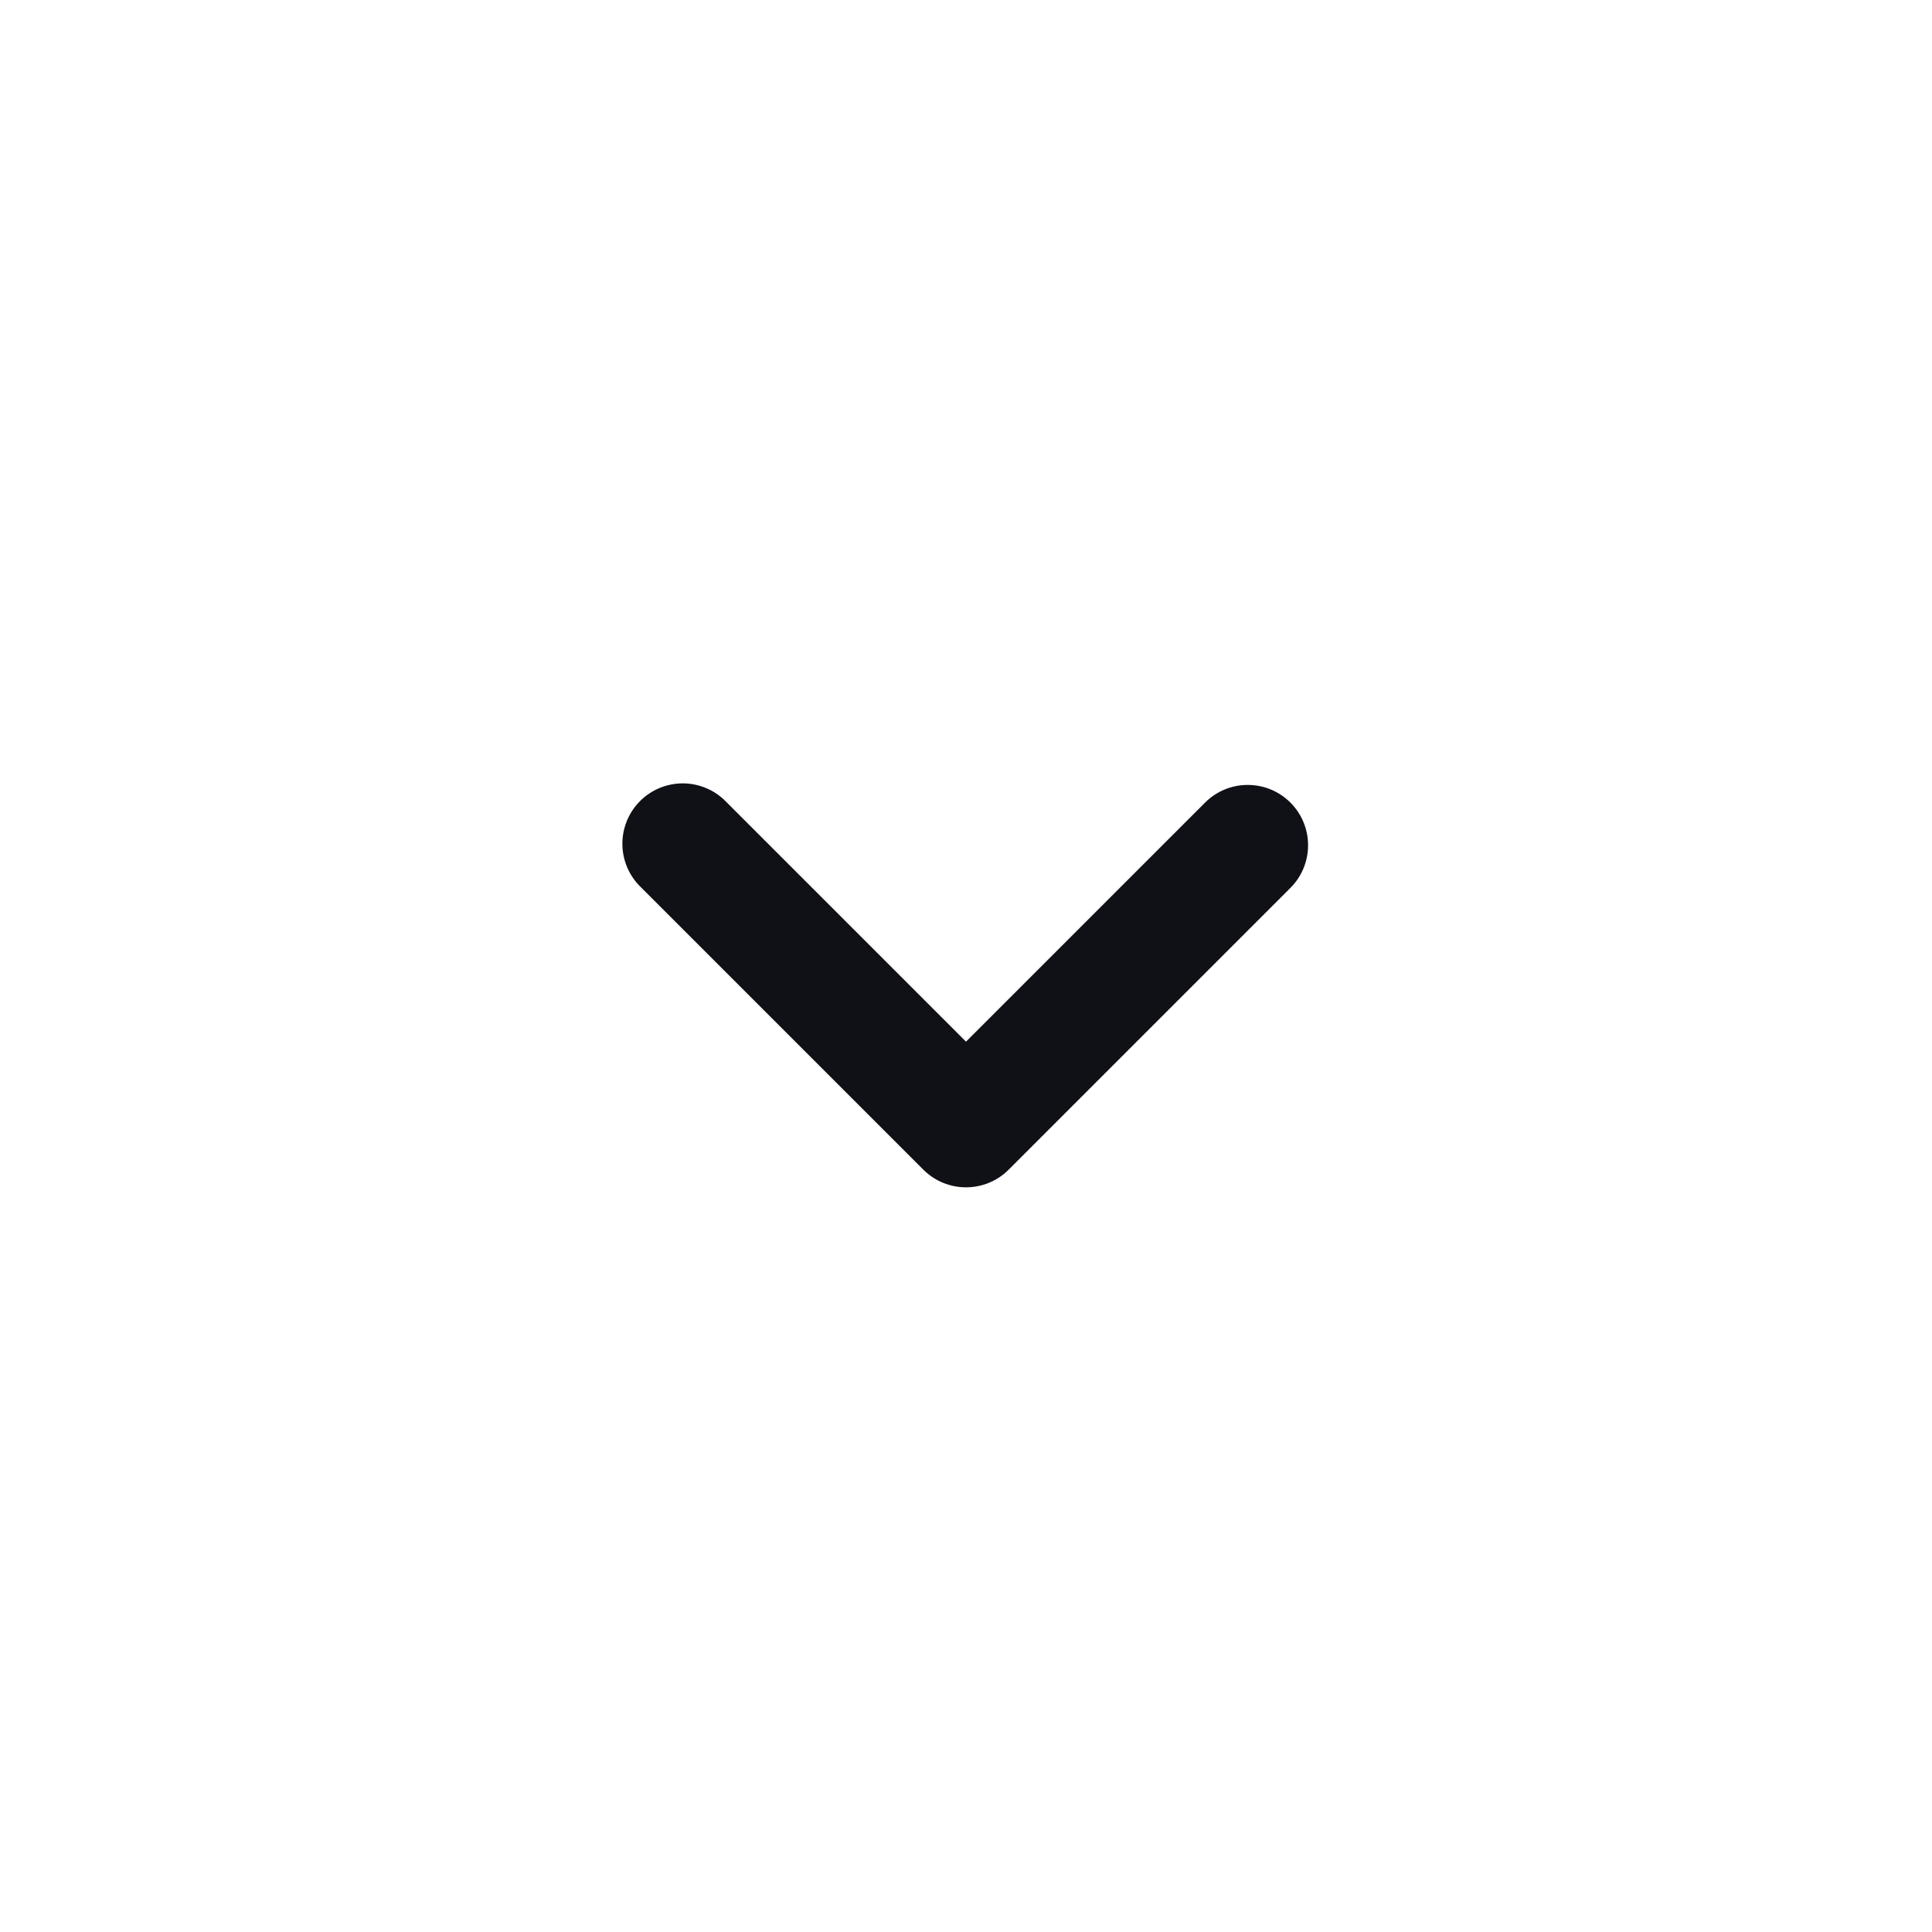
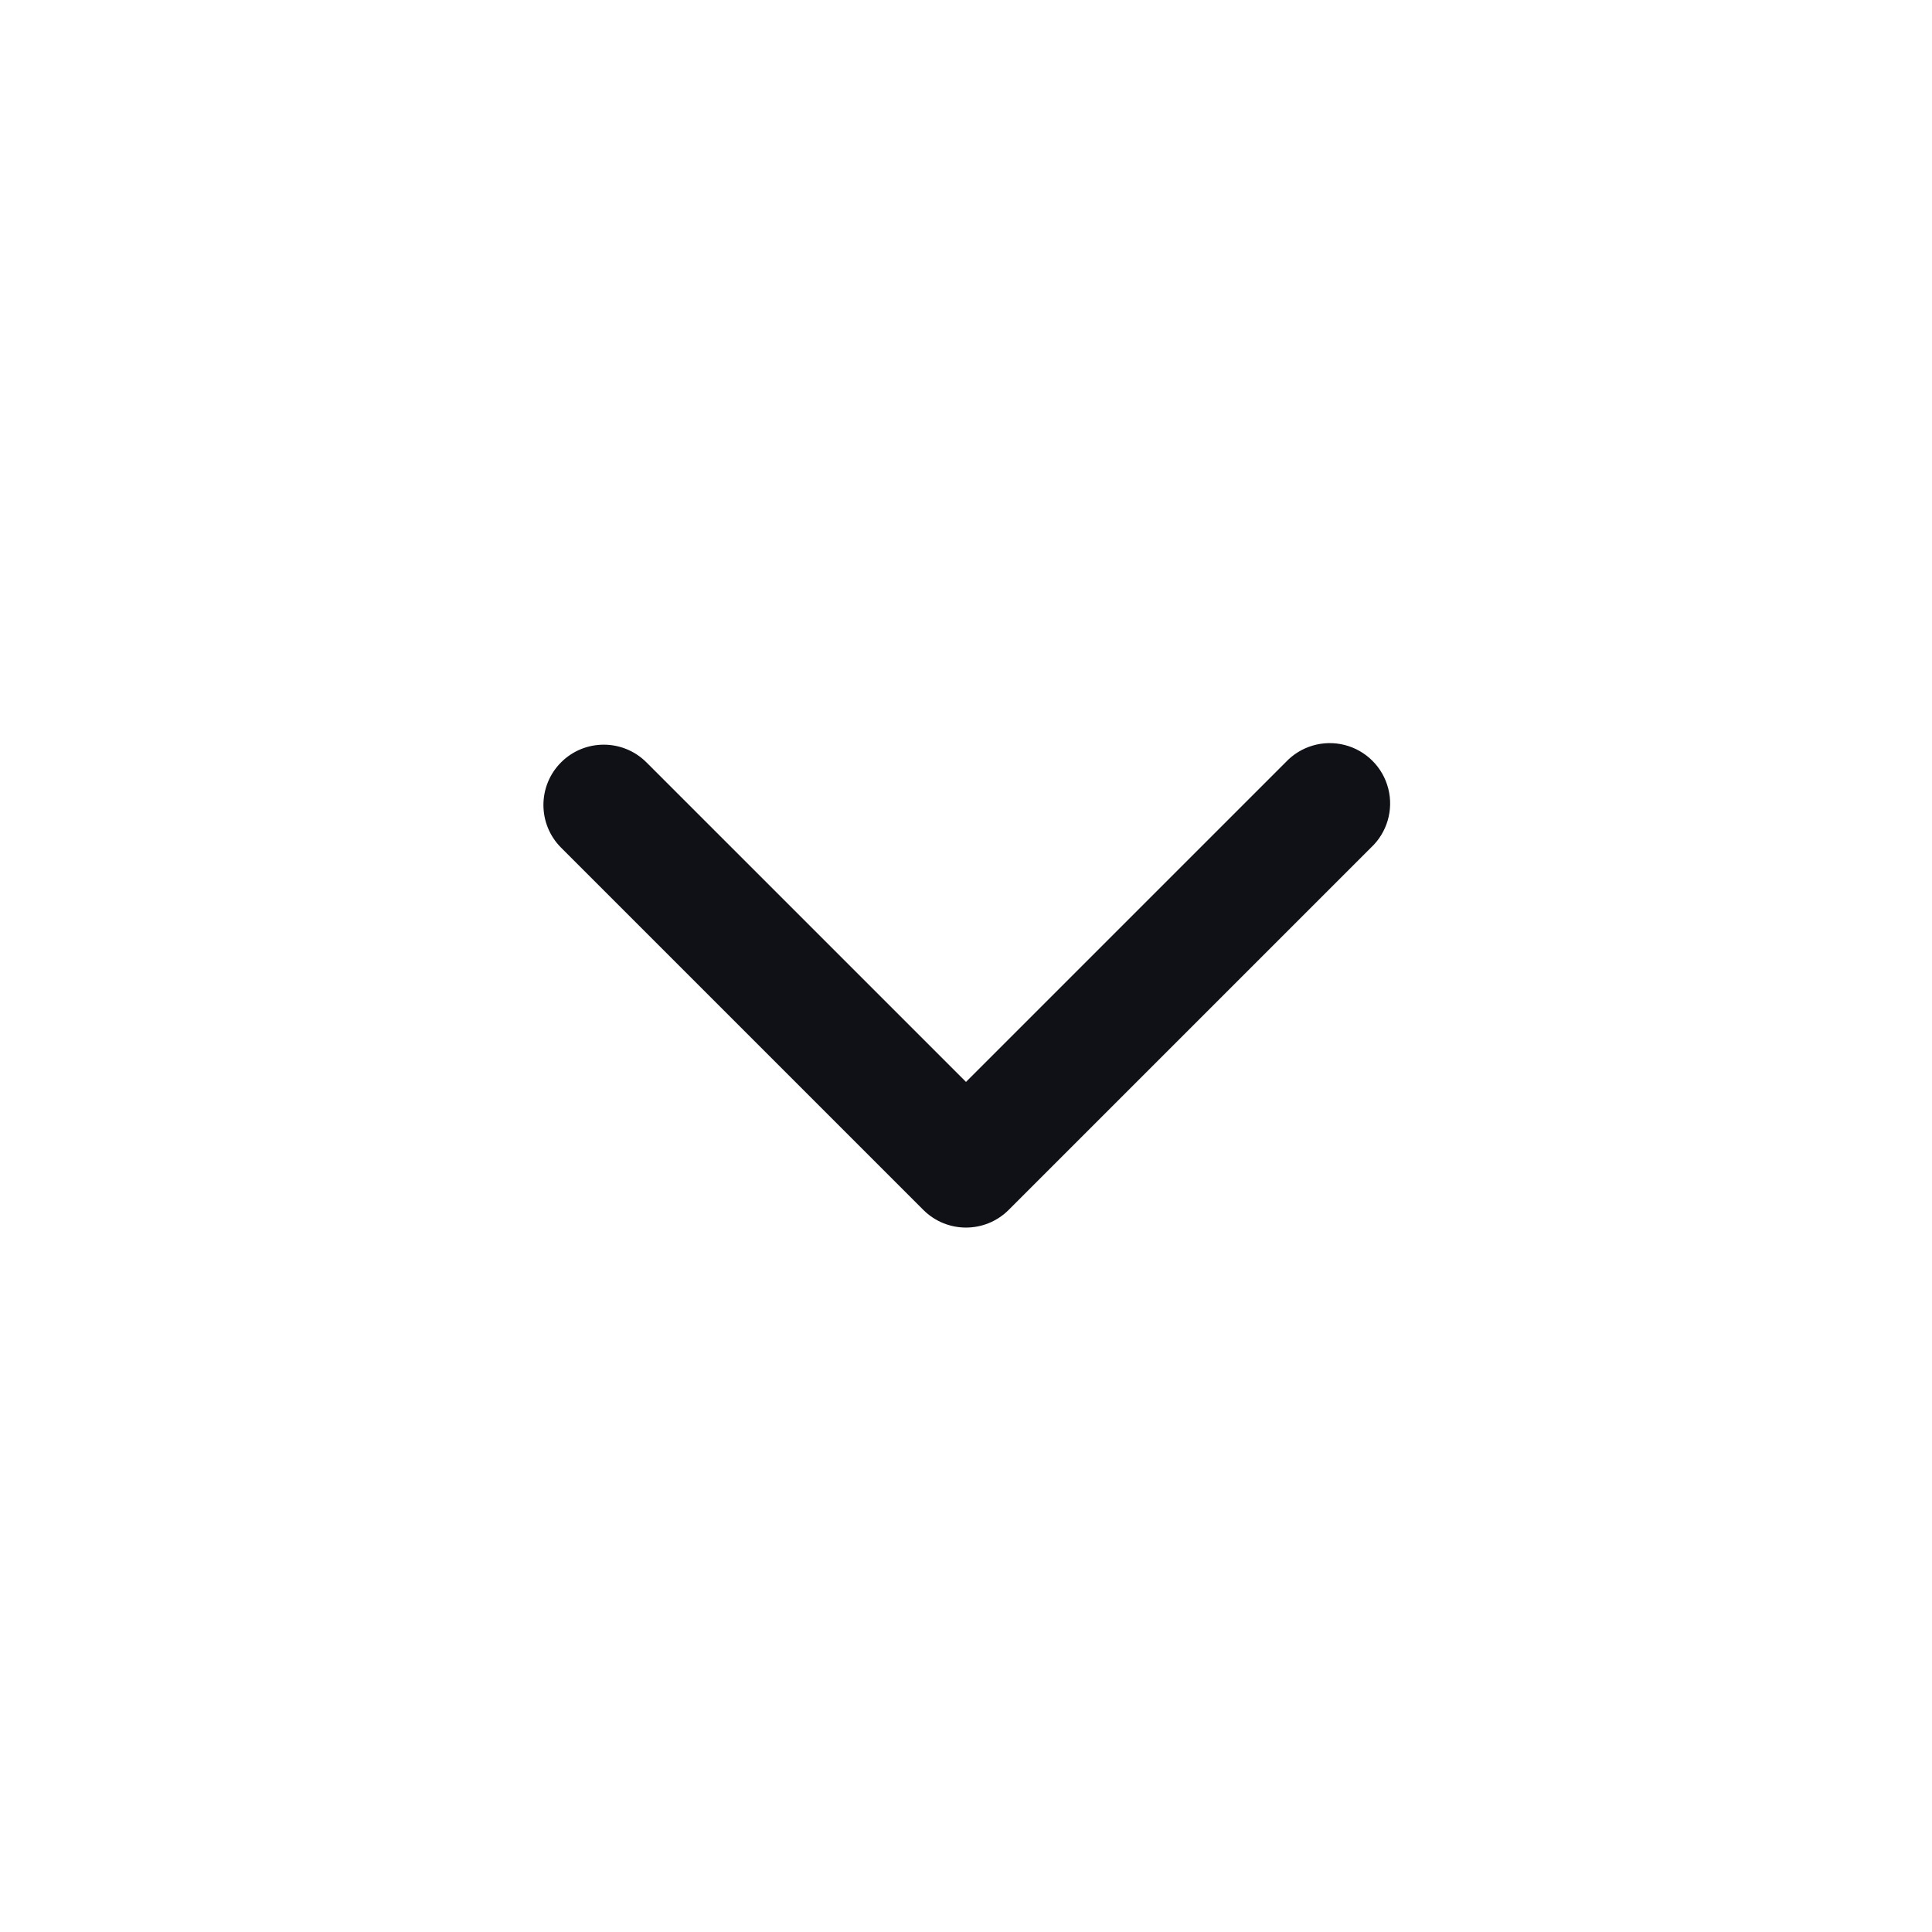
<svg xmlns="http://www.w3.org/2000/svg" width="24" height="24" fill="none" viewBox="0 0 24 24">
-   <path fill="#101116" fill-rule="evenodd" d="M16.03 9.97a.75.75 0 0 1 0 1.06l-3.5 3.5a.75.75 0 0 1-1.06 0l-3.5-3.5a.75.75 0 1 1 1.06-1.06L12 12.94l2.97-2.97a.75.75 0 0 1 1.06 0Z" clip-rule="evenodd" />
+   <path fill="#101116" fill-rule="evenodd" d="M6.97 9.47a.75.75 0 0 1 1.06 0L12 13.44l3.97-3.97a.75.75 0 1 1 1.06 1.06l-4.5 4.5a.75.75 0 0 1-1.06 0l-4.5-4.5a.75.75 0 0 1 0-1.06Z" clip-rule="evenodd" />
</svg>
